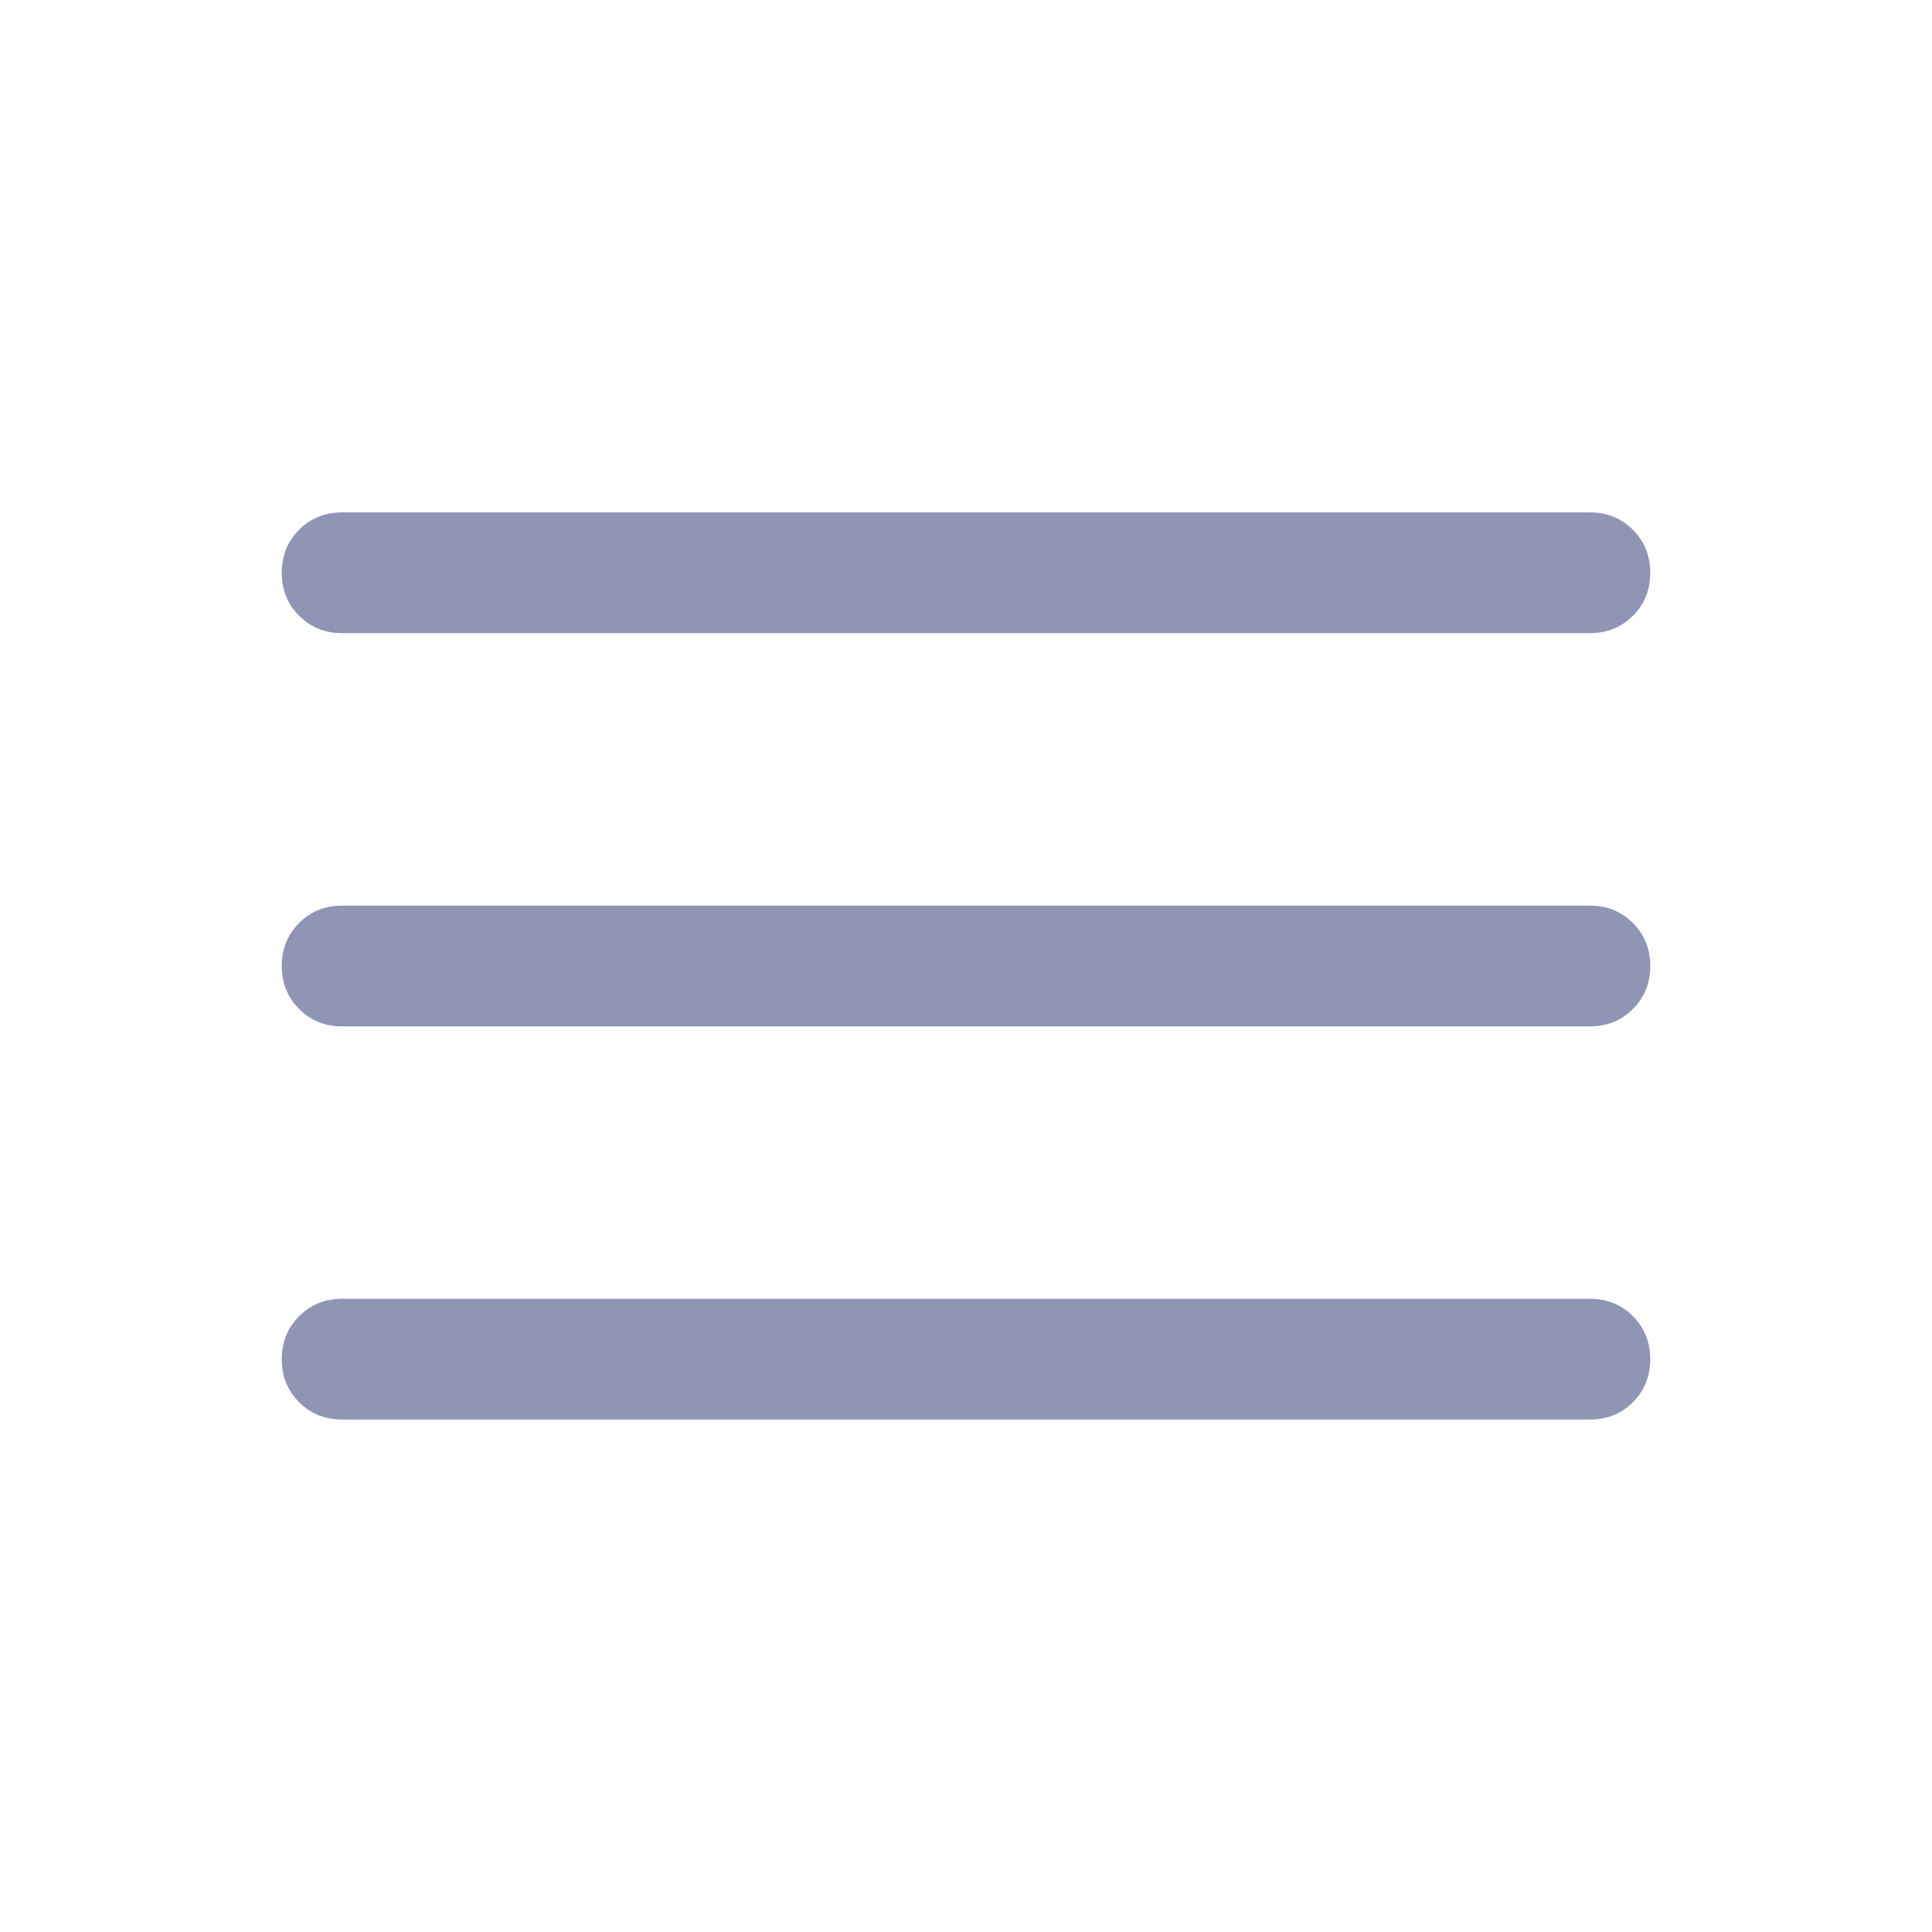
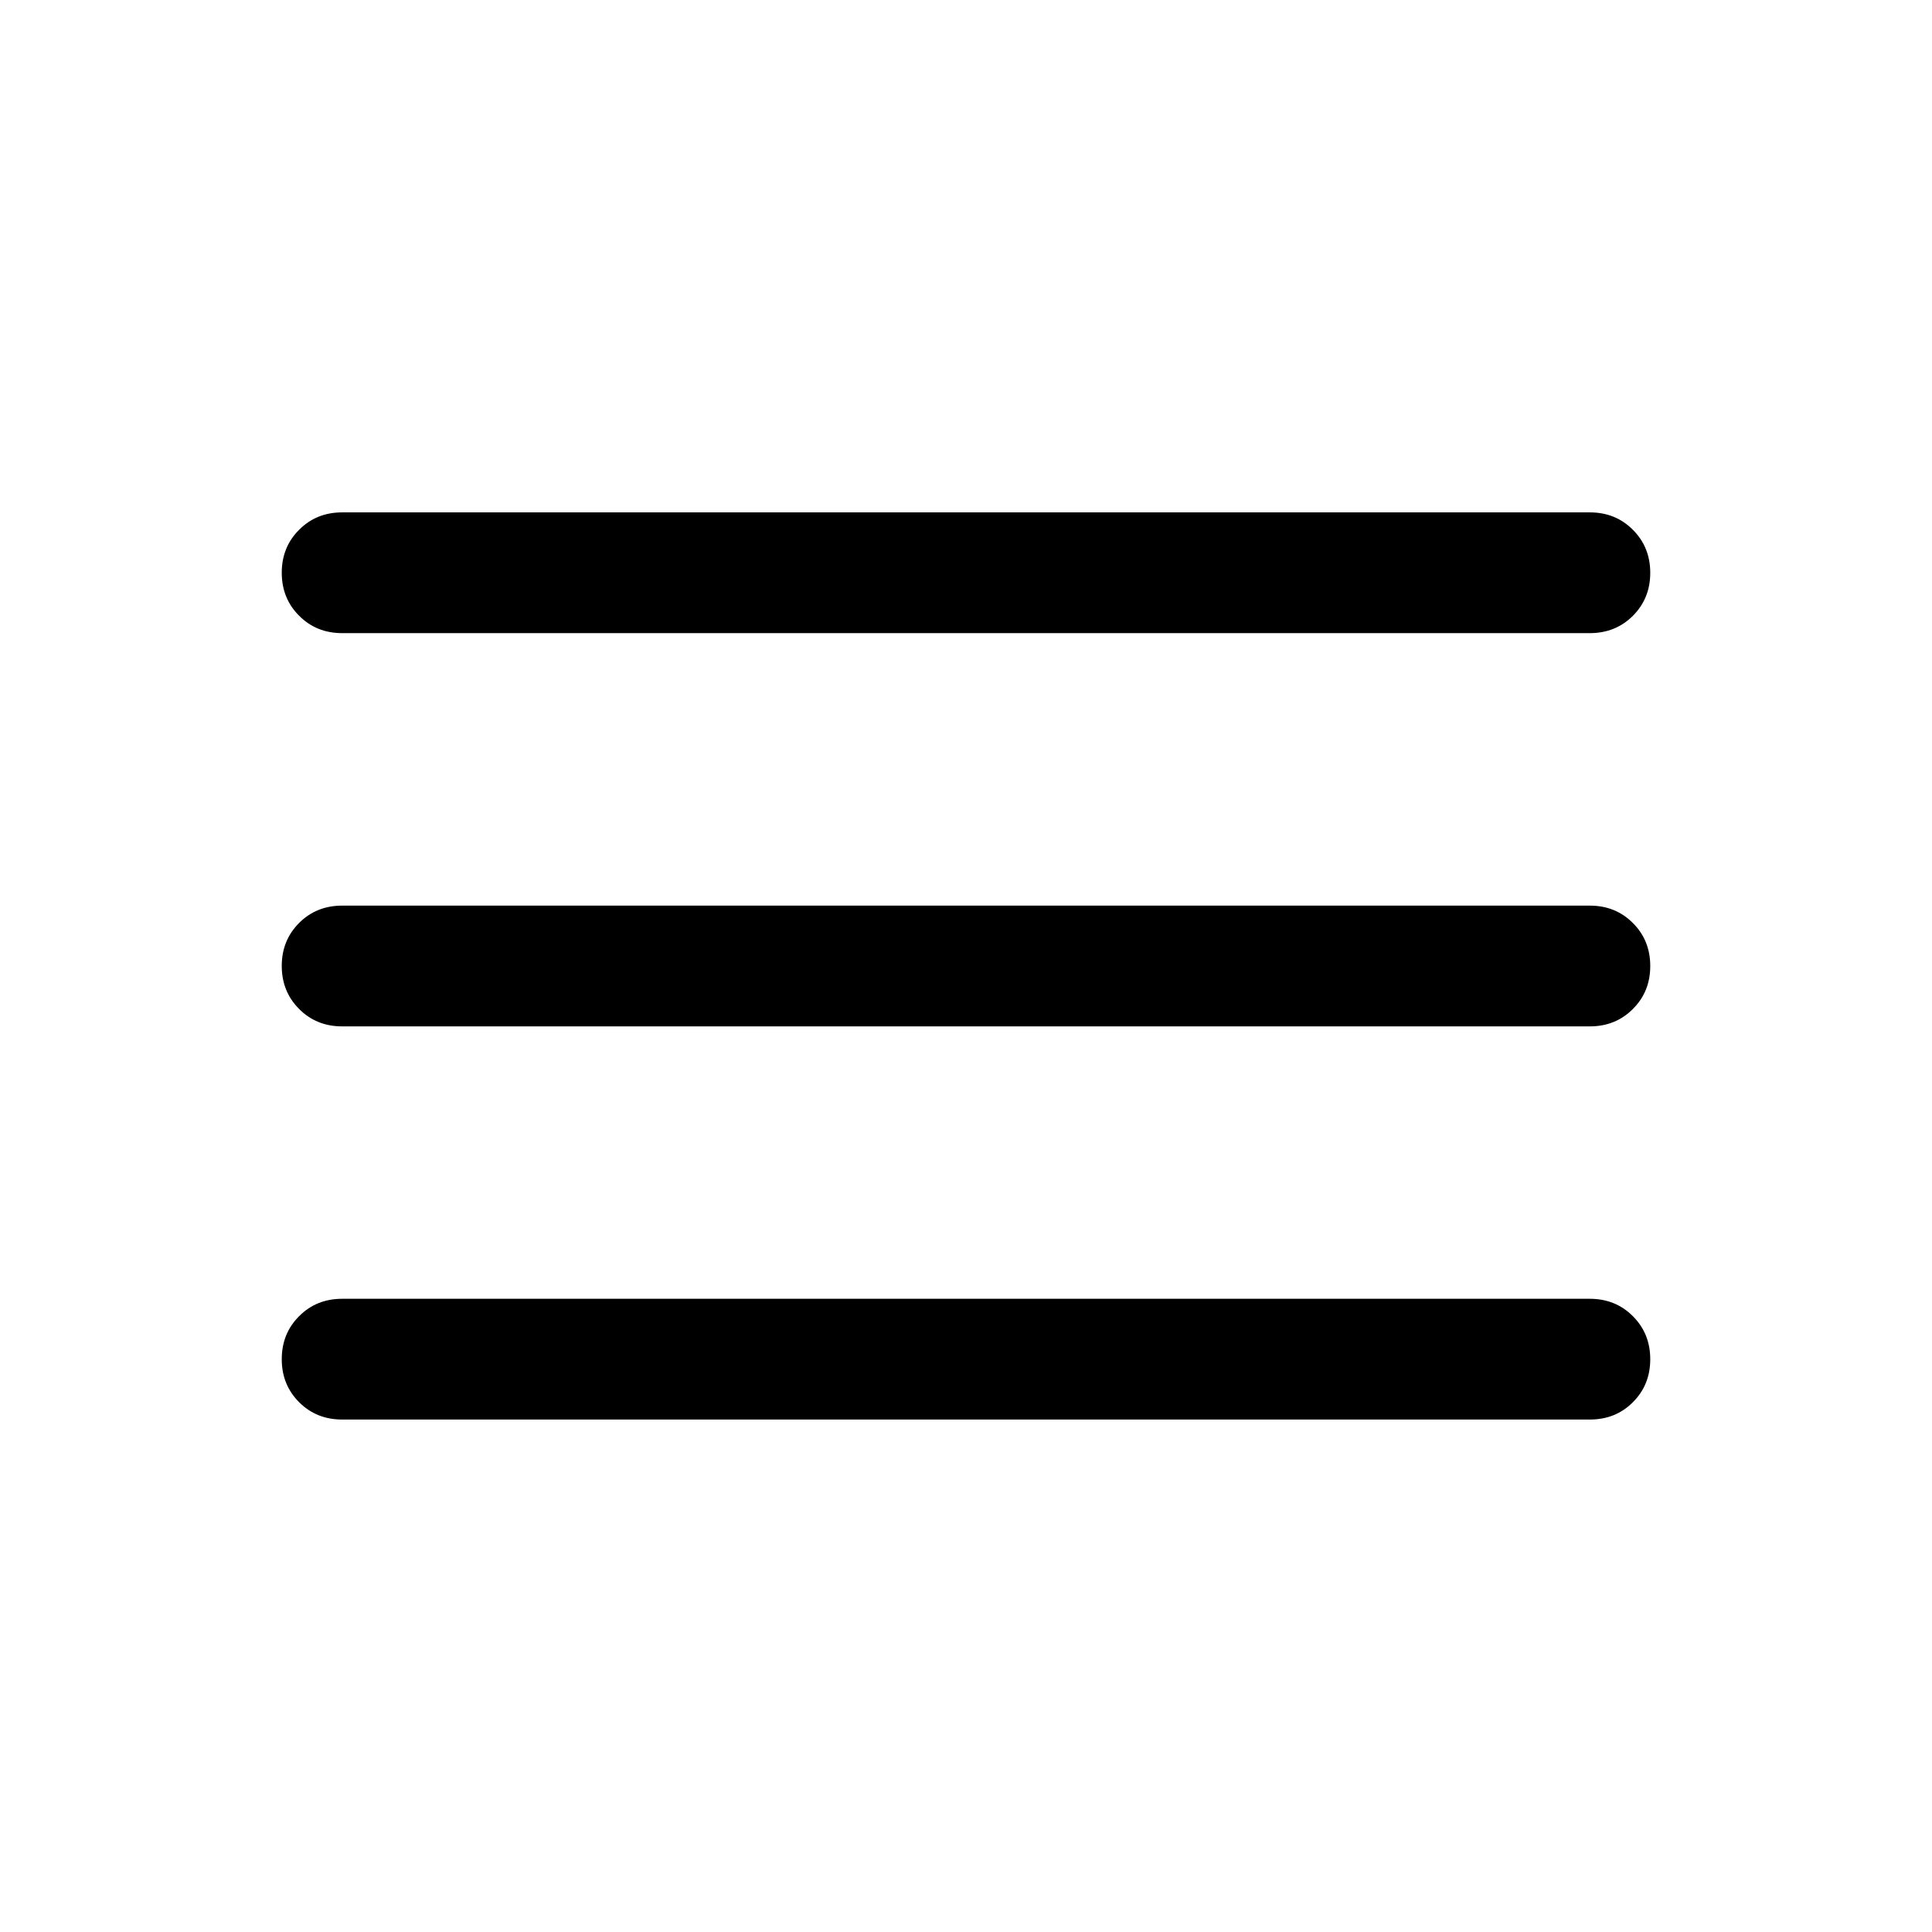
- <svg xmlns="http://www.w3.org/2000/svg" width="24" height="24" viewBox="0 0 24 24" fill="none">
-   <path d="M4.25 17.634C4.037 17.634 3.859 17.562 3.716 17.419C3.572 17.275 3.5 17.097 3.5 16.884C3.5 16.672 3.572 16.493 3.716 16.35C3.859 16.206 4.037 16.134 4.25 16.134H19.75C19.962 16.134 20.141 16.206 20.284 16.35C20.428 16.494 20.5 16.672 20.5 16.885C20.5 17.097 20.428 17.276 20.284 17.419C20.141 17.563 19.962 17.634 19.75 17.634H4.25ZM4.25 12.75C4.037 12.75 3.859 12.678 3.716 12.534C3.572 12.39 3.5 12.212 3.5 11.999C3.5 11.787 3.572 11.609 3.716 11.465C3.859 11.322 4.037 11.25 4.25 11.25H19.75C19.962 11.25 20.141 11.322 20.284 11.466C20.428 11.609 20.5 11.788 20.5 12C20.5 12.213 20.428 12.391 20.284 12.534C20.141 12.678 19.962 12.75 19.75 12.75H4.25ZM4.25 7.865C4.037 7.865 3.859 7.793 3.716 7.649C3.572 7.506 3.5 7.327 3.5 7.115C3.5 6.902 3.572 6.724 3.716 6.581C3.859 6.437 4.037 6.365 4.25 6.365H19.75C19.962 6.365 20.141 6.437 20.284 6.581C20.428 6.725 20.5 6.903 20.5 7.116C20.5 7.328 20.428 7.506 20.284 7.65C20.141 7.793 19.962 7.865 19.75 7.865H4.25Z" fill="#8F95B2" />
+ <svg xmlns="http://www.w3.org/2000/svg" width="current" height="current" viewBox="0 0 24 24" fill="currentColor">
+   <path d="M4.25 17.634C4.037 17.634 3.859 17.562 3.716 17.419C3.572 17.275 3.5 17.097 3.5 16.884C3.5 16.672 3.572 16.493 3.716 16.35C3.859 16.206 4.037 16.134 4.25 16.134H19.75C19.962 16.134 20.141 16.206 20.284 16.35C20.428 16.494 20.5 16.672 20.5 16.885C20.5 17.097 20.428 17.276 20.284 17.419C20.141 17.563 19.962 17.634 19.75 17.634H4.25ZM4.25 12.75C4.037 12.75 3.859 12.678 3.716 12.534C3.572 12.39 3.5 12.212 3.5 11.999C3.5 11.787 3.572 11.609 3.716 11.465C3.859 11.322 4.037 11.25 4.25 11.25H19.75C19.962 11.25 20.141 11.322 20.284 11.466C20.428 11.609 20.5 11.788 20.5 12C20.5 12.213 20.428 12.391 20.284 12.534C20.141 12.678 19.962 12.75 19.75 12.75H4.25ZM4.25 7.865C4.037 7.865 3.859 7.793 3.716 7.649C3.572 7.506 3.5 7.327 3.5 7.115C3.5 6.902 3.572 6.724 3.716 6.581C3.859 6.437 4.037 6.365 4.25 6.365H19.75C19.962 6.365 20.141 6.437 20.284 6.581C20.428 6.725 20.5 6.903 20.5 7.116C20.5 7.328 20.428 7.506 20.284 7.65C20.141 7.793 19.962 7.865 19.75 7.865H4.25Z" fill="currentColor" />
</svg>
